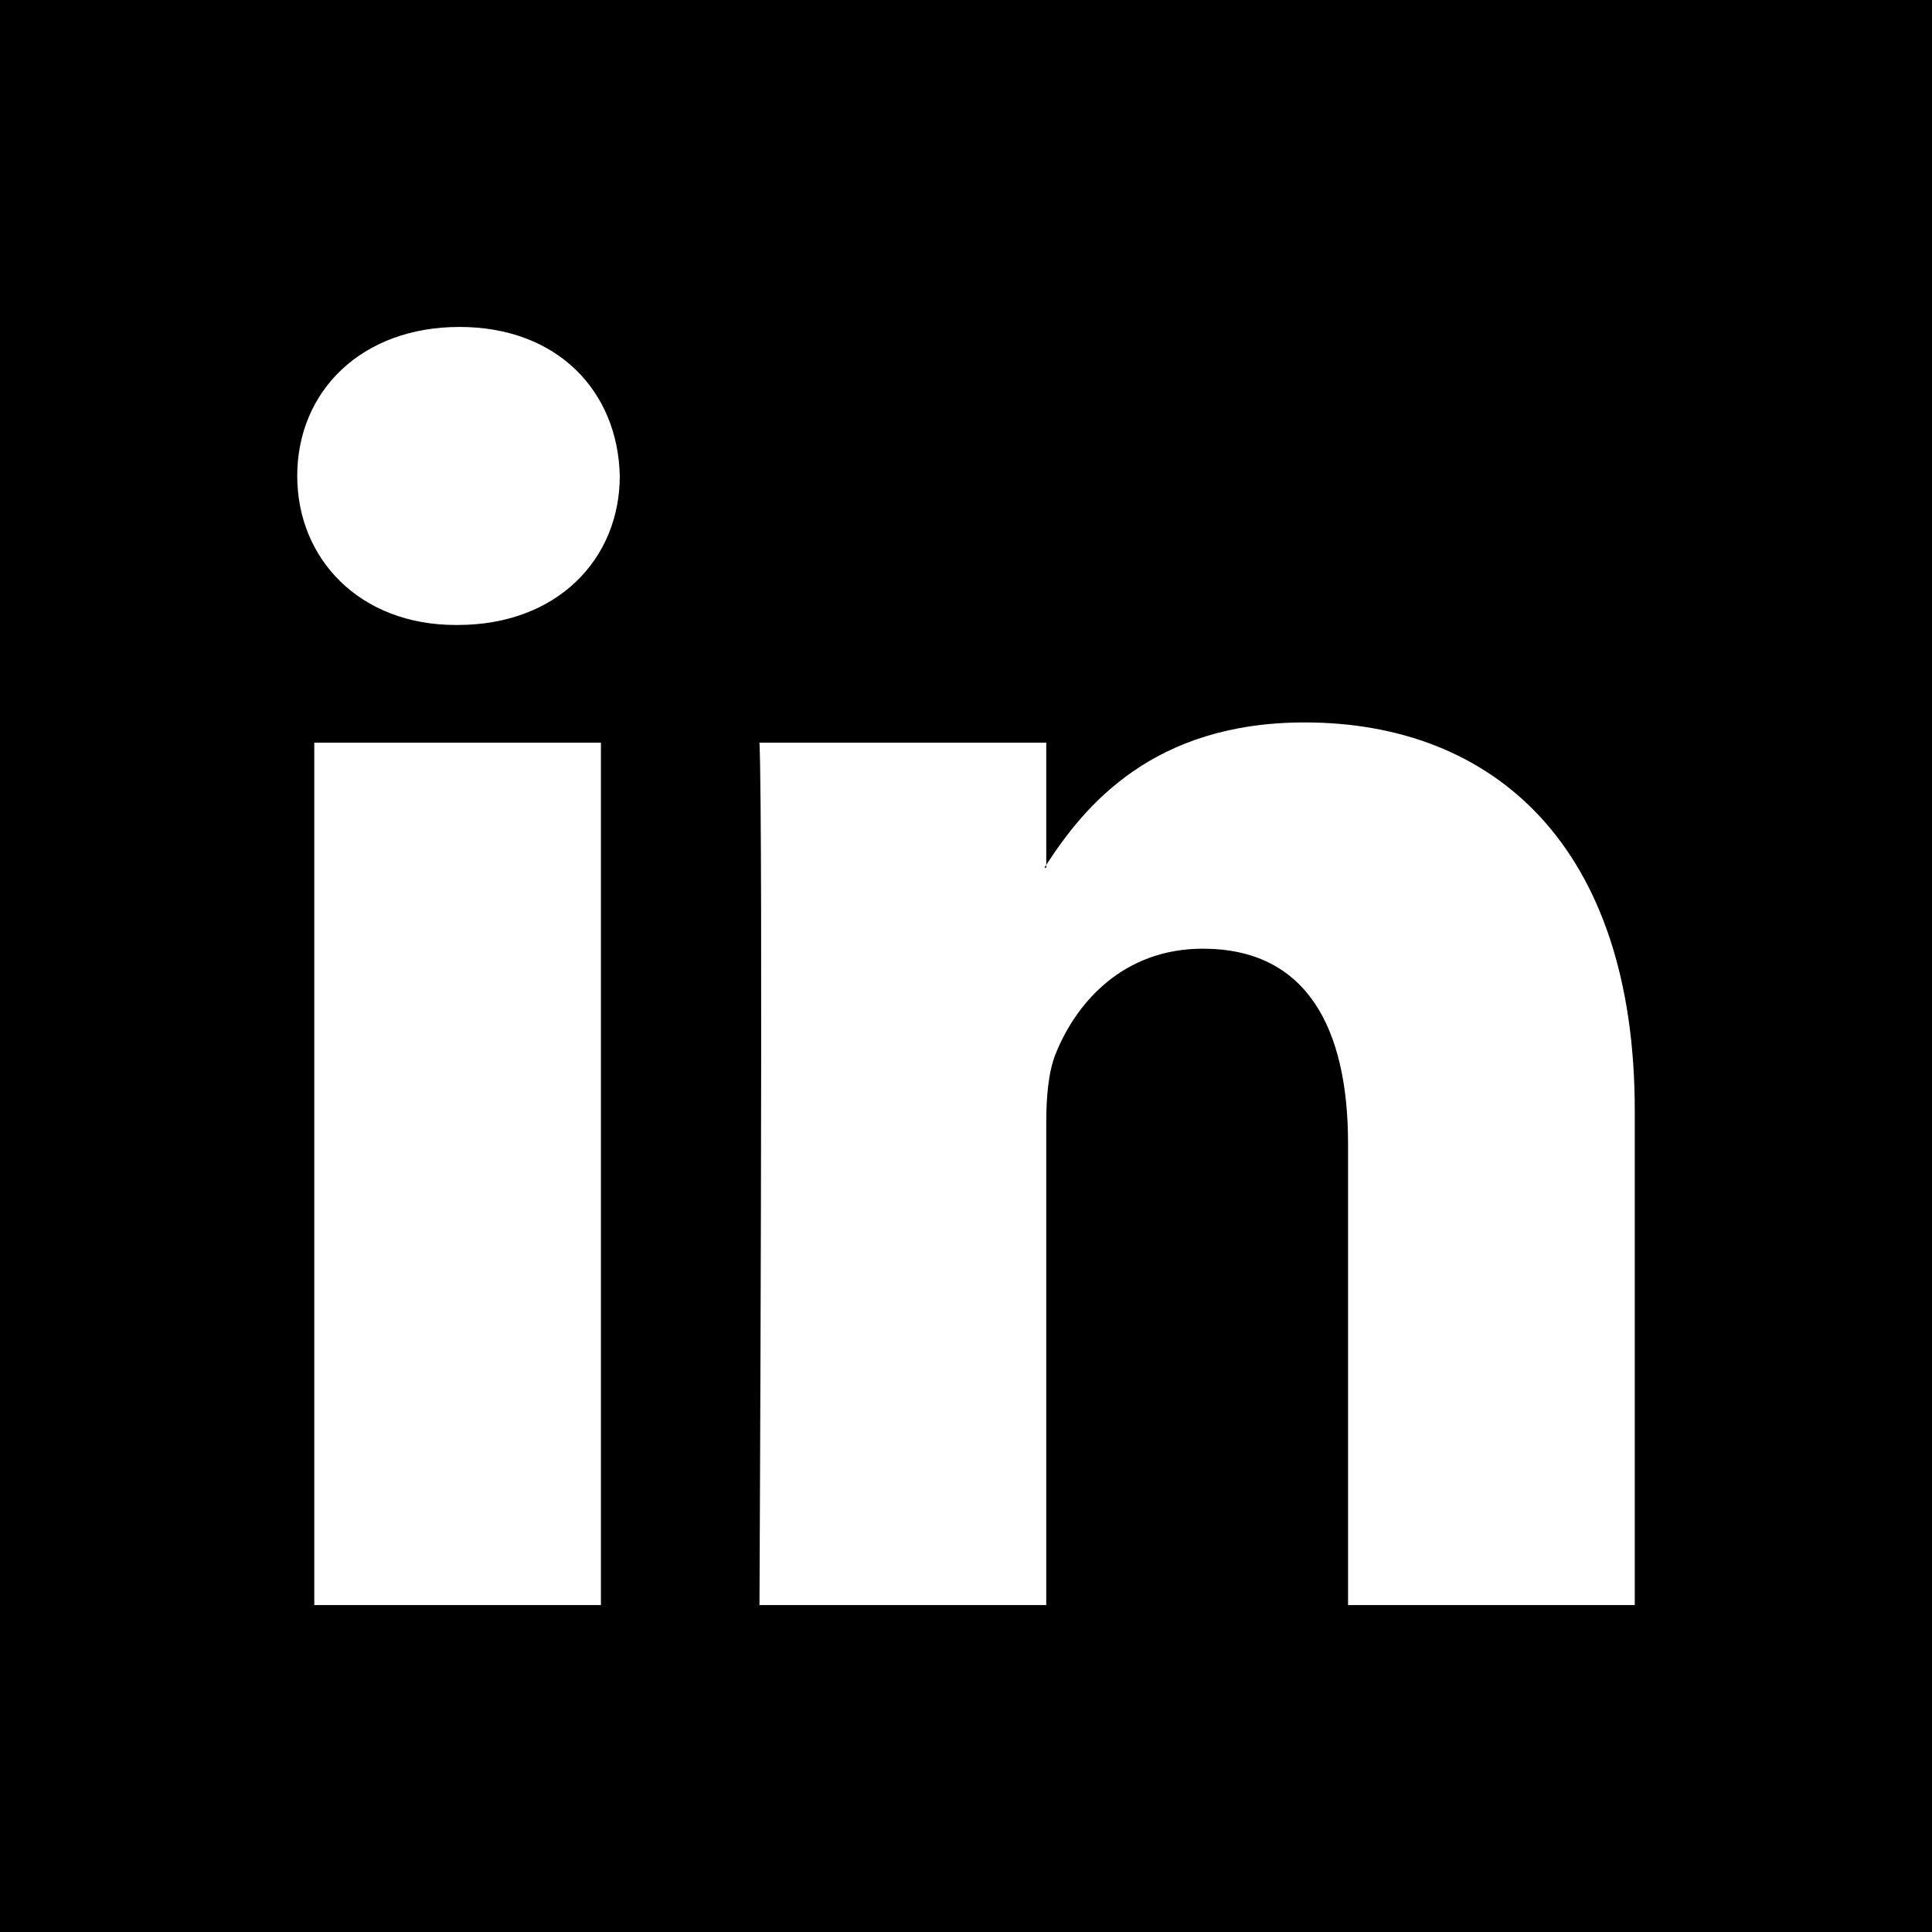
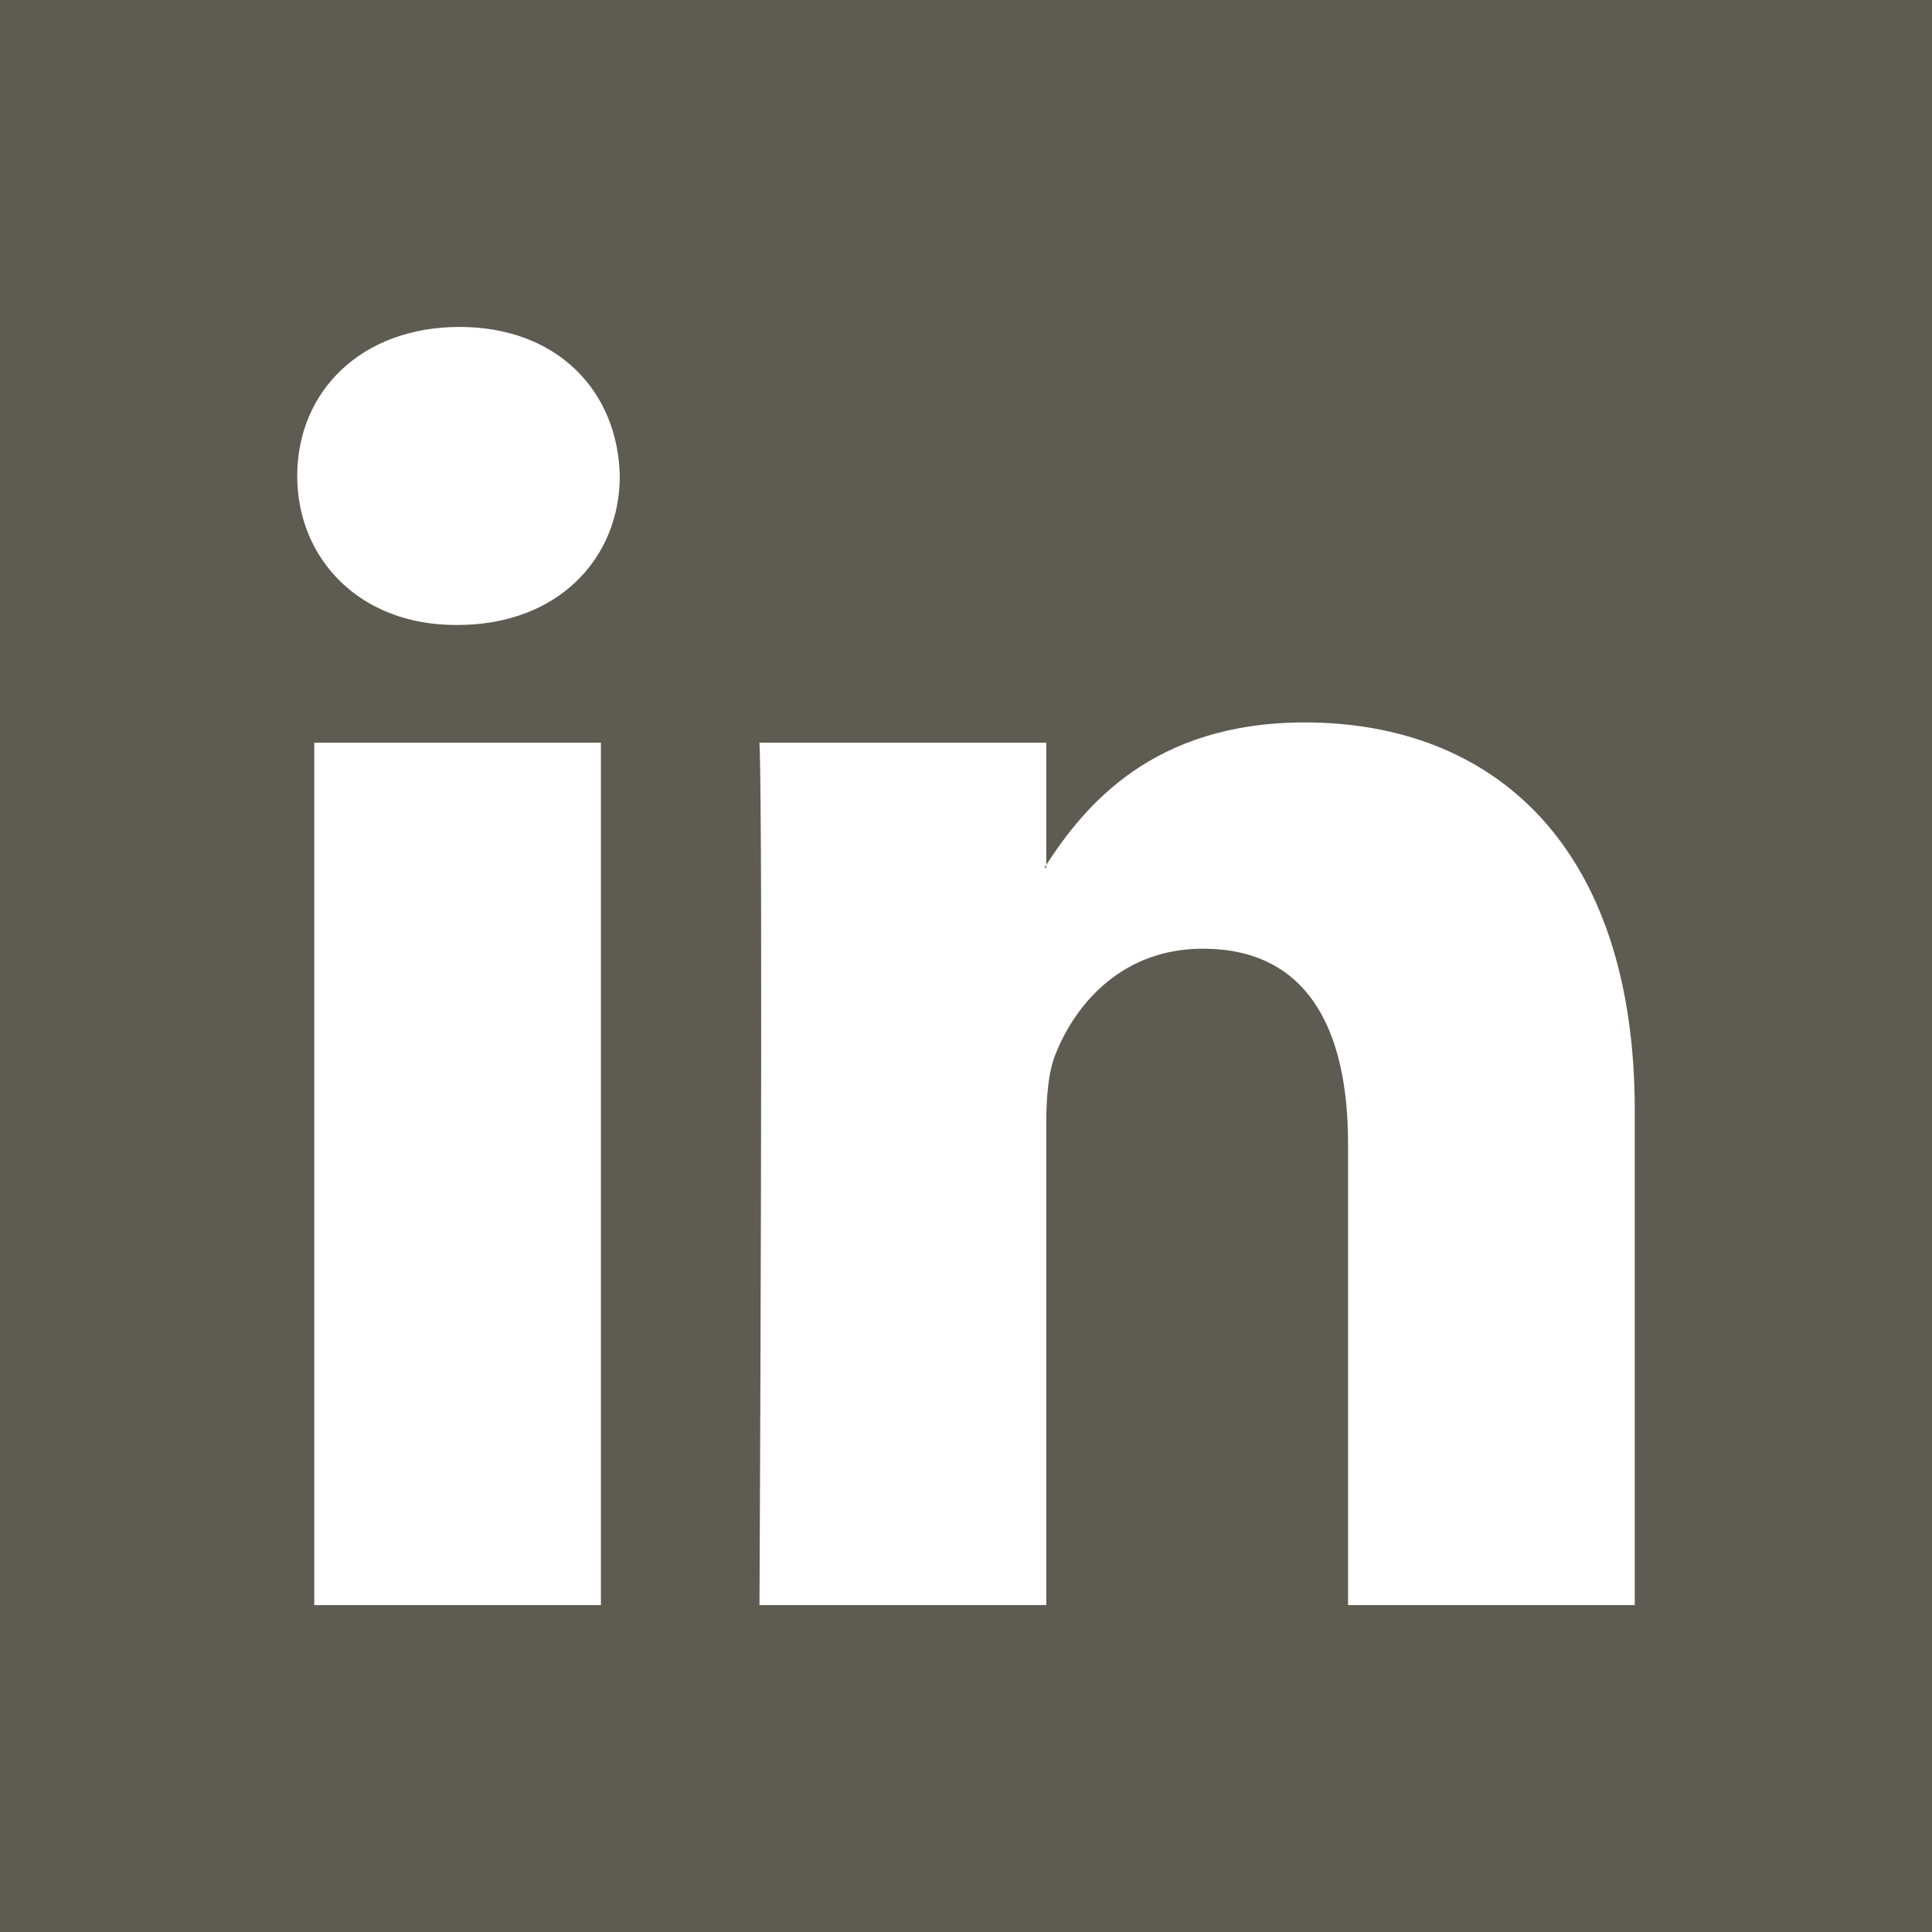
- <svg xmlns="http://www.w3.org/2000/svg" fill="#000000" height="800px" width="800px" version="1.1" id="Layer_1" viewBox="0 0 455 455" xml:space="preserve">
+ <svg xmlns="http://www.w3.org/2000/svg" fill="#5E5B52" height="800px" width="800px" version="1.1" id="Layer_1" viewBox="0 0 455 455" xml:space="preserve">
  <g>
    <path style="fill-rule:evenodd;clip-rule:evenodd;" d="M246.4,204.35v-0.665c-0.136,0.223-0.324,0.446-0.442,0.665H246.4z" />
    <path style="fill-rule:evenodd;clip-rule:evenodd;" d="M0,0v455h455V0H0z M141.522,378.002H74.016V174.906h67.506V378.002z    M107.769,147.186h-0.446C84.678,147.186,70,131.585,70,112.085c0-19.928,15.107-35.087,38.211-35.087   c23.109,0,37.31,15.159,37.752,35.087C145.963,131.585,131.32,147.186,107.769,147.186z M385,378.002h-67.524V269.345   c0-27.291-9.756-45.92-34.195-45.92c-18.664,0-29.755,12.543-34.641,24.693c-1.776,4.34-2.24,10.373-2.24,16.459v113.426h-67.537   c0,0,0.905-184.043,0-203.096H246.4v28.779c8.973-13.807,24.986-33.547,60.856-33.547c44.437,0,77.744,29.02,77.744,91.398V378.002   z" />
  </g>
</svg>
